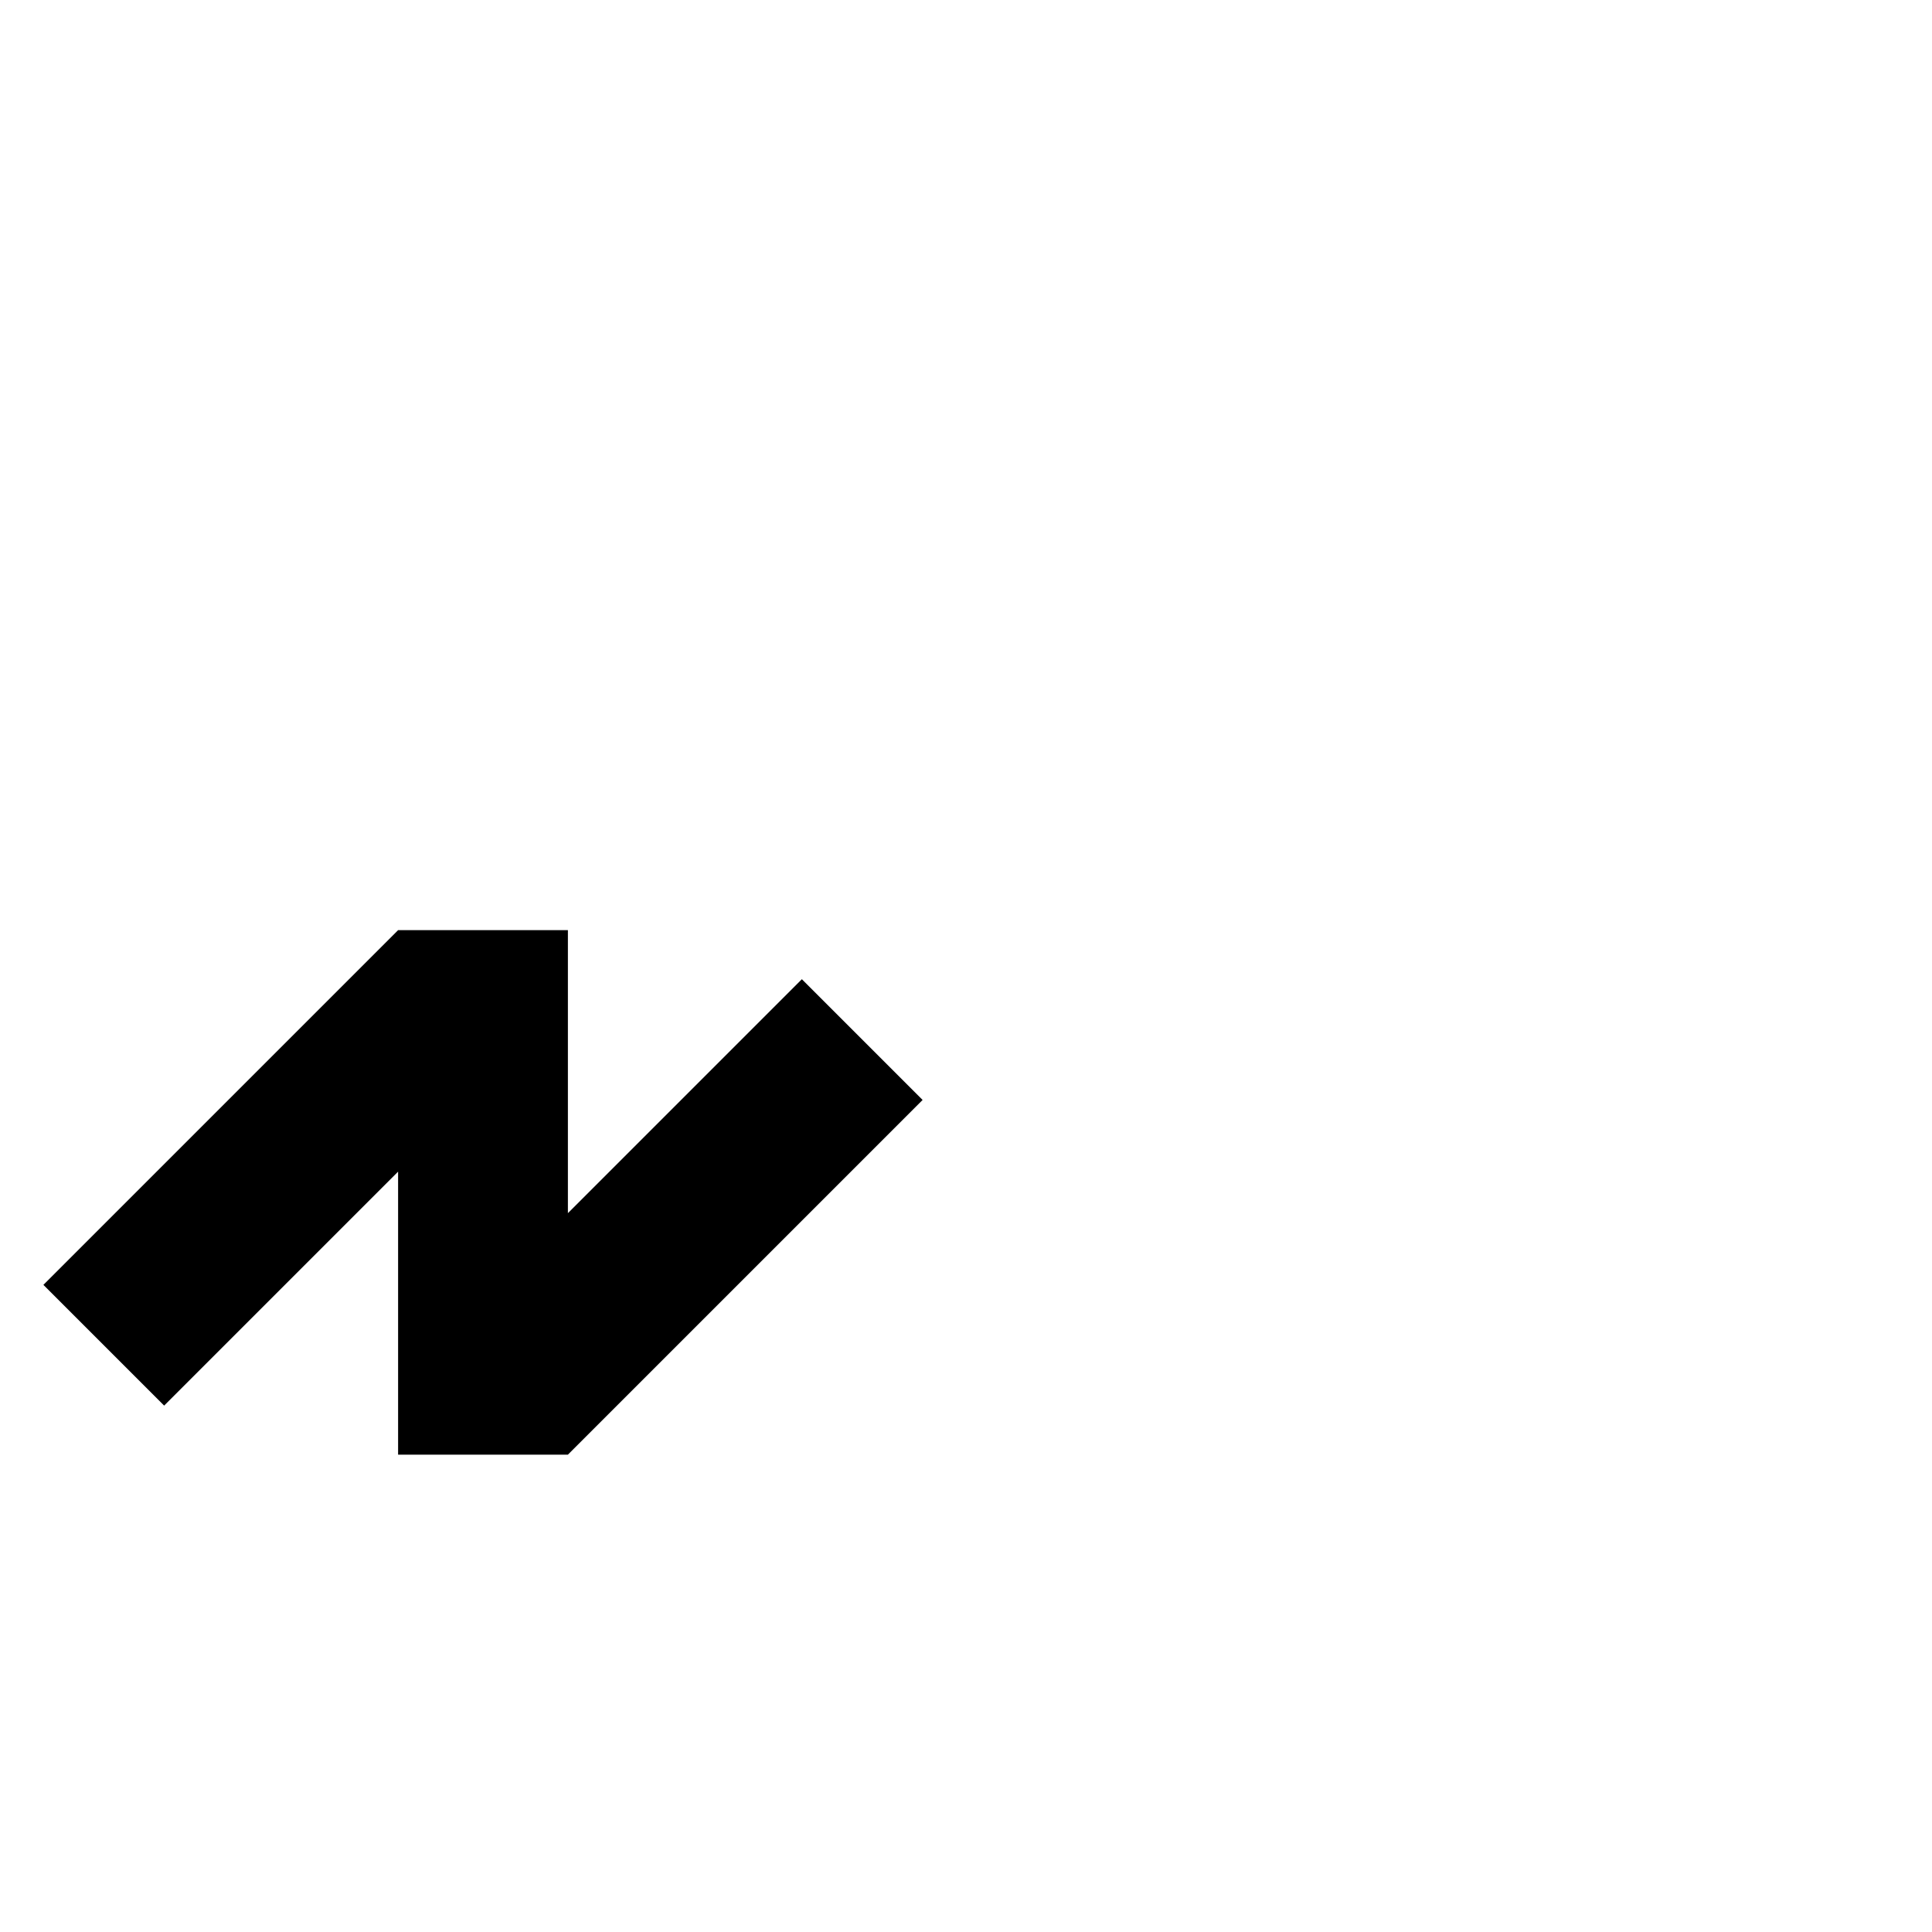
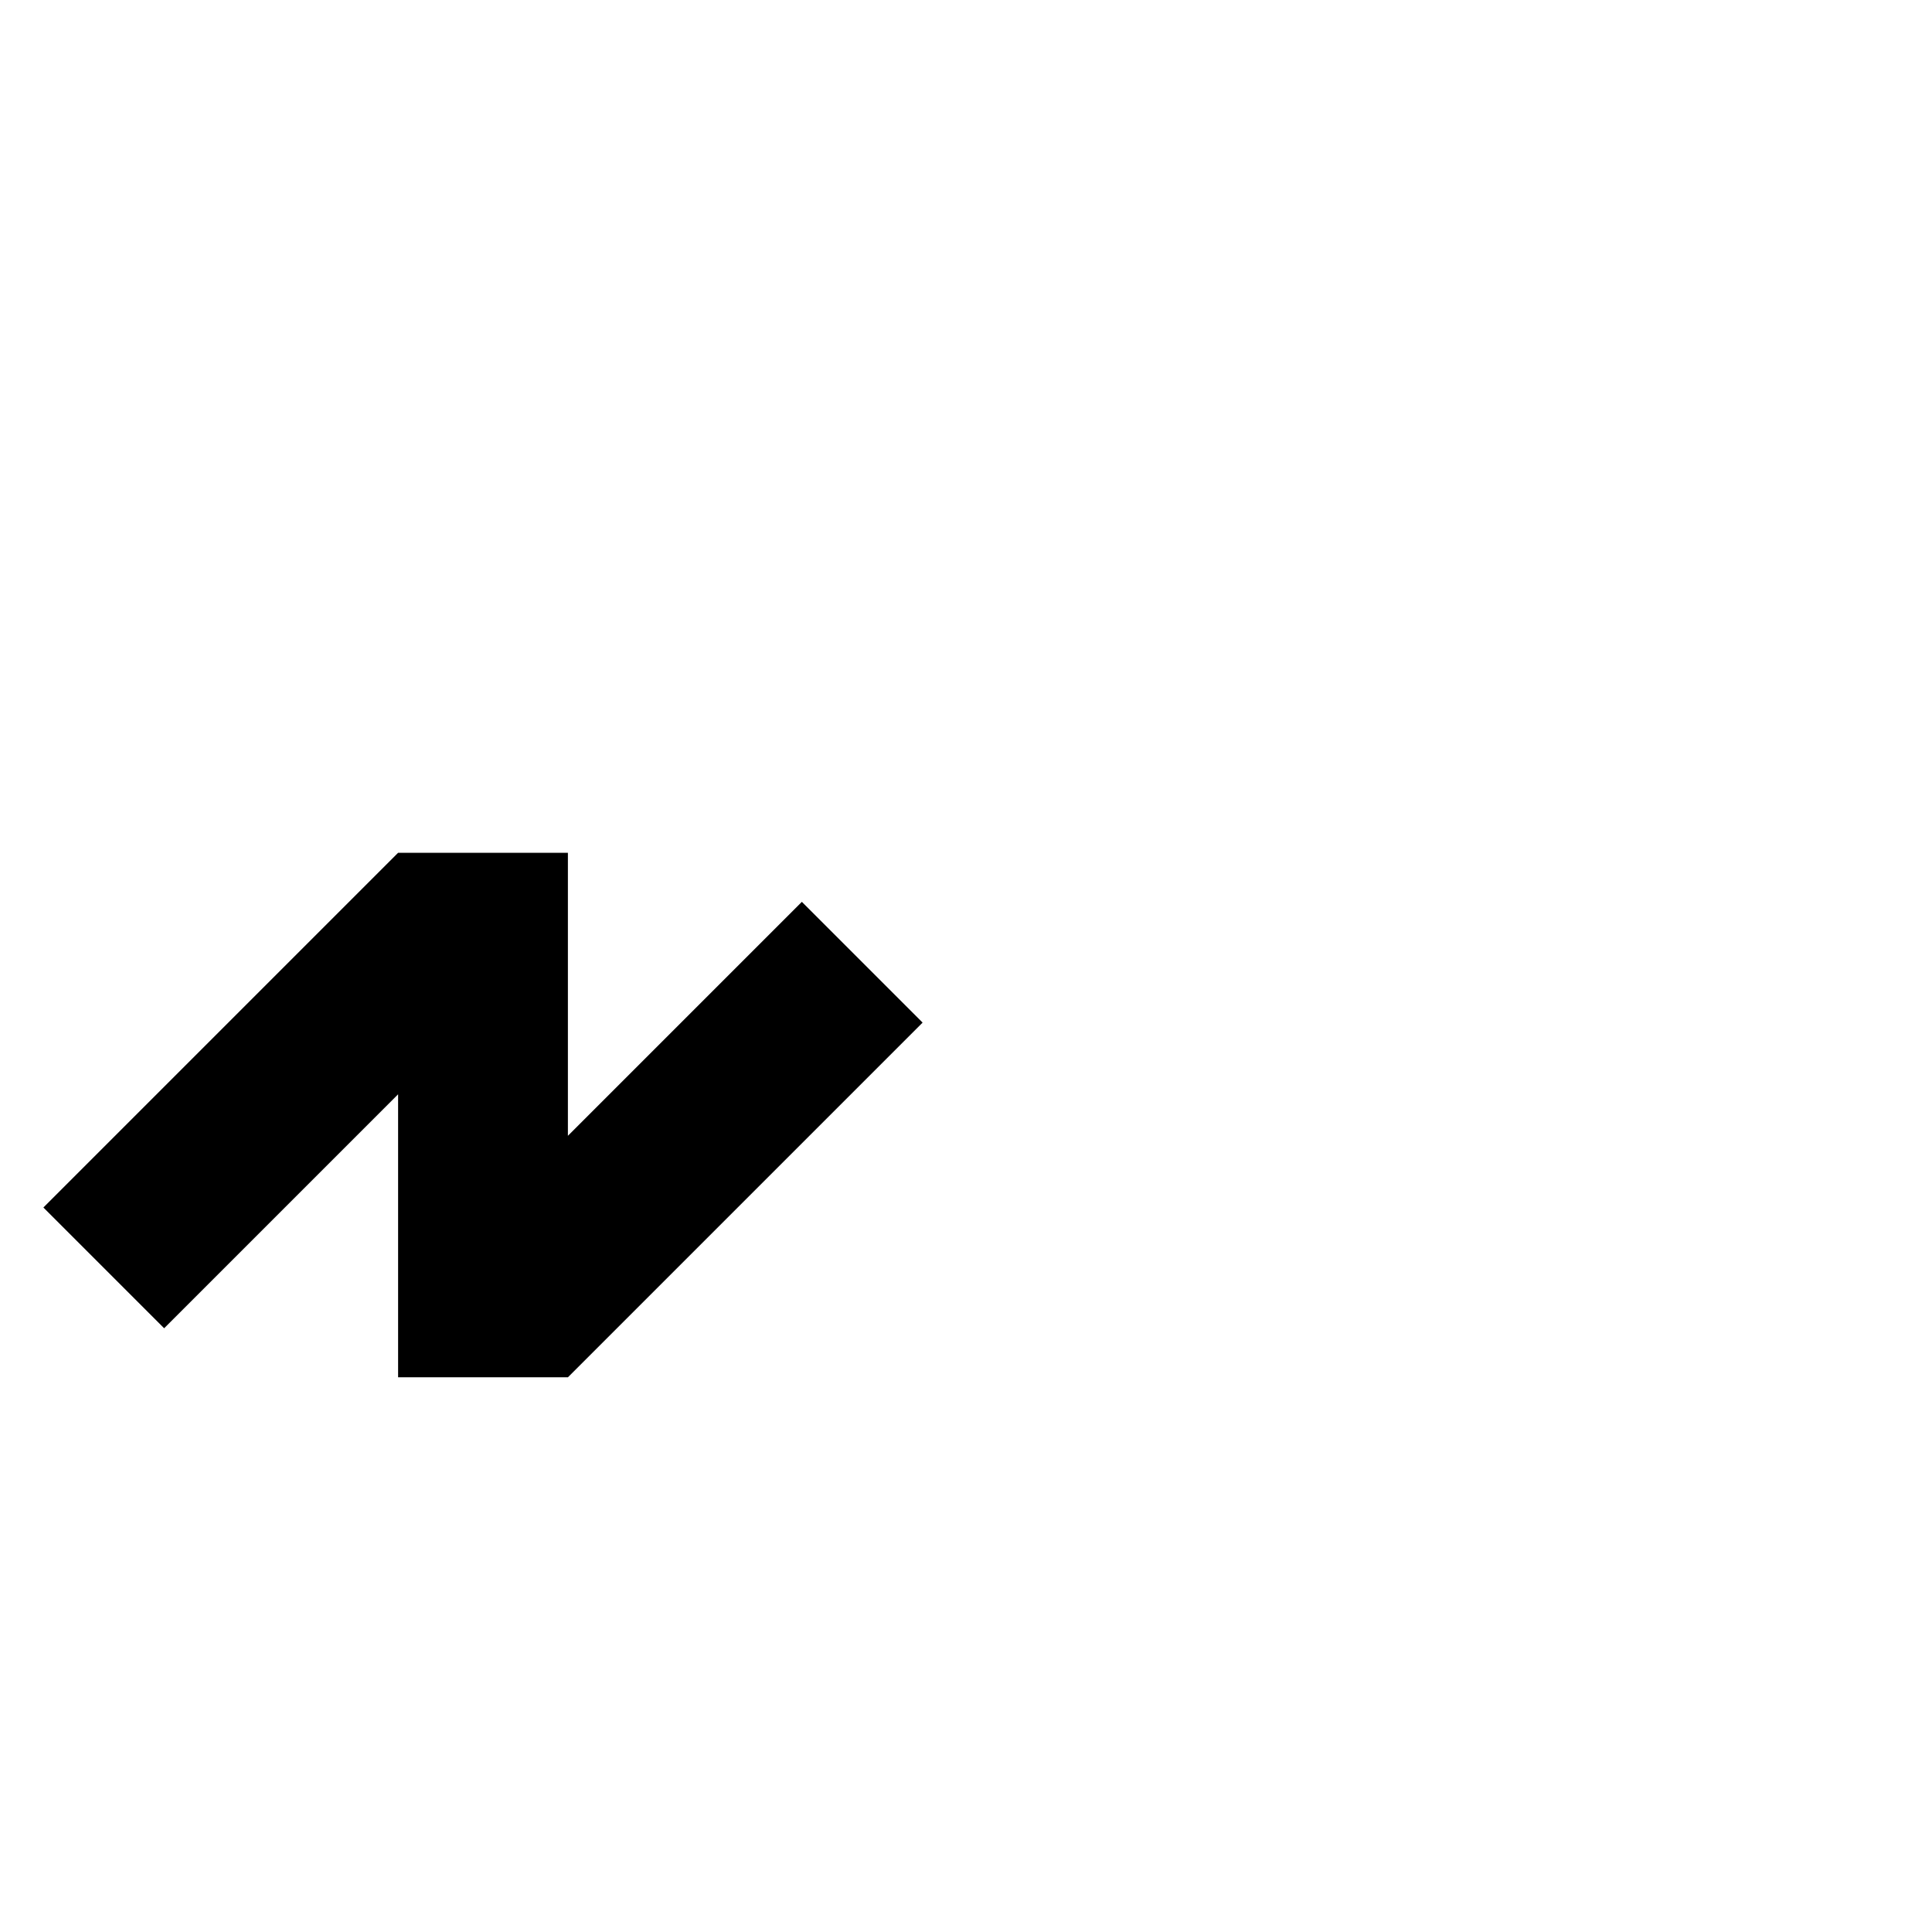
<svg xmlns="http://www.w3.org/2000/svg" width="2048" height="2048">
-   <path id="rect1" fill="#000000" stroke="none" d="M 422 986 L 46 1362 L 174 1490 L 422 1242 L 422 1542 L 602 1542 L 978 1166 L 850 1038 L 602 1286 L 602 986 Z" />
+   <path id="rect1" fill="#000000" stroke="none" d="M 422 904 L 46 1280 L 174 1408 L 422 1160 L 422 1460 L 602 1460 L 978 1084 L 850 956 L 602 1204 L 602 904 Z" />
</svg>
